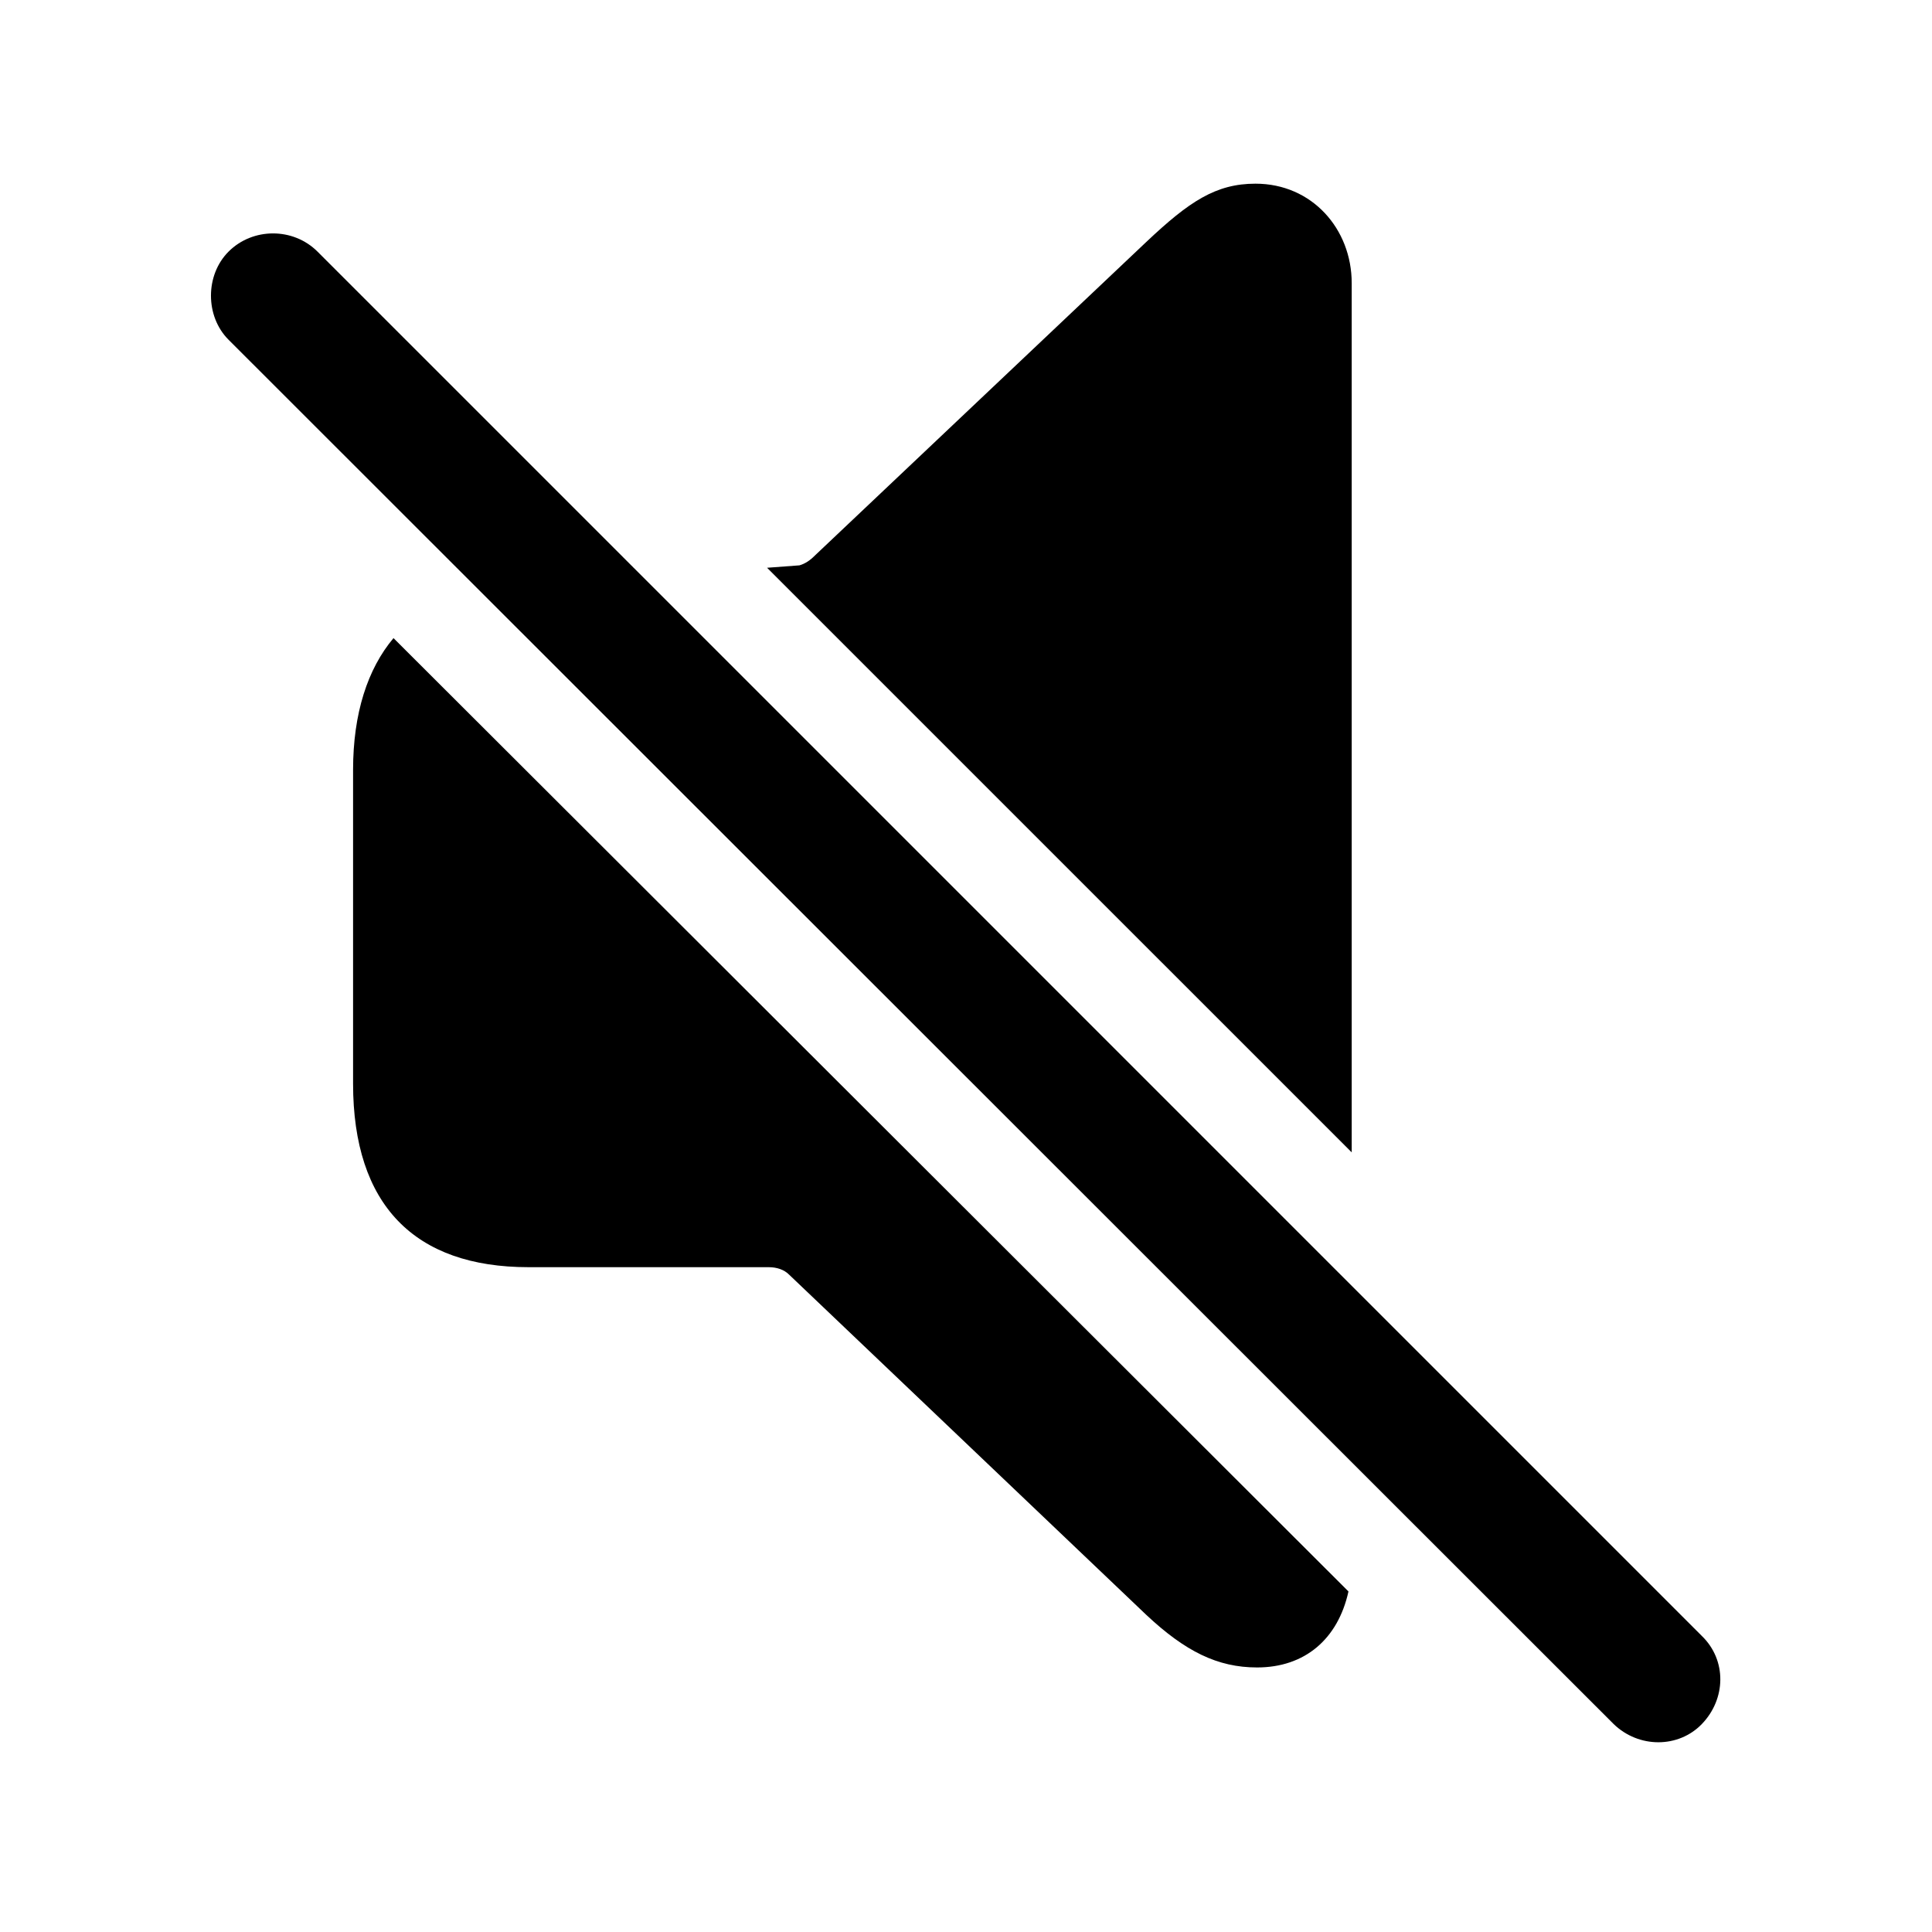
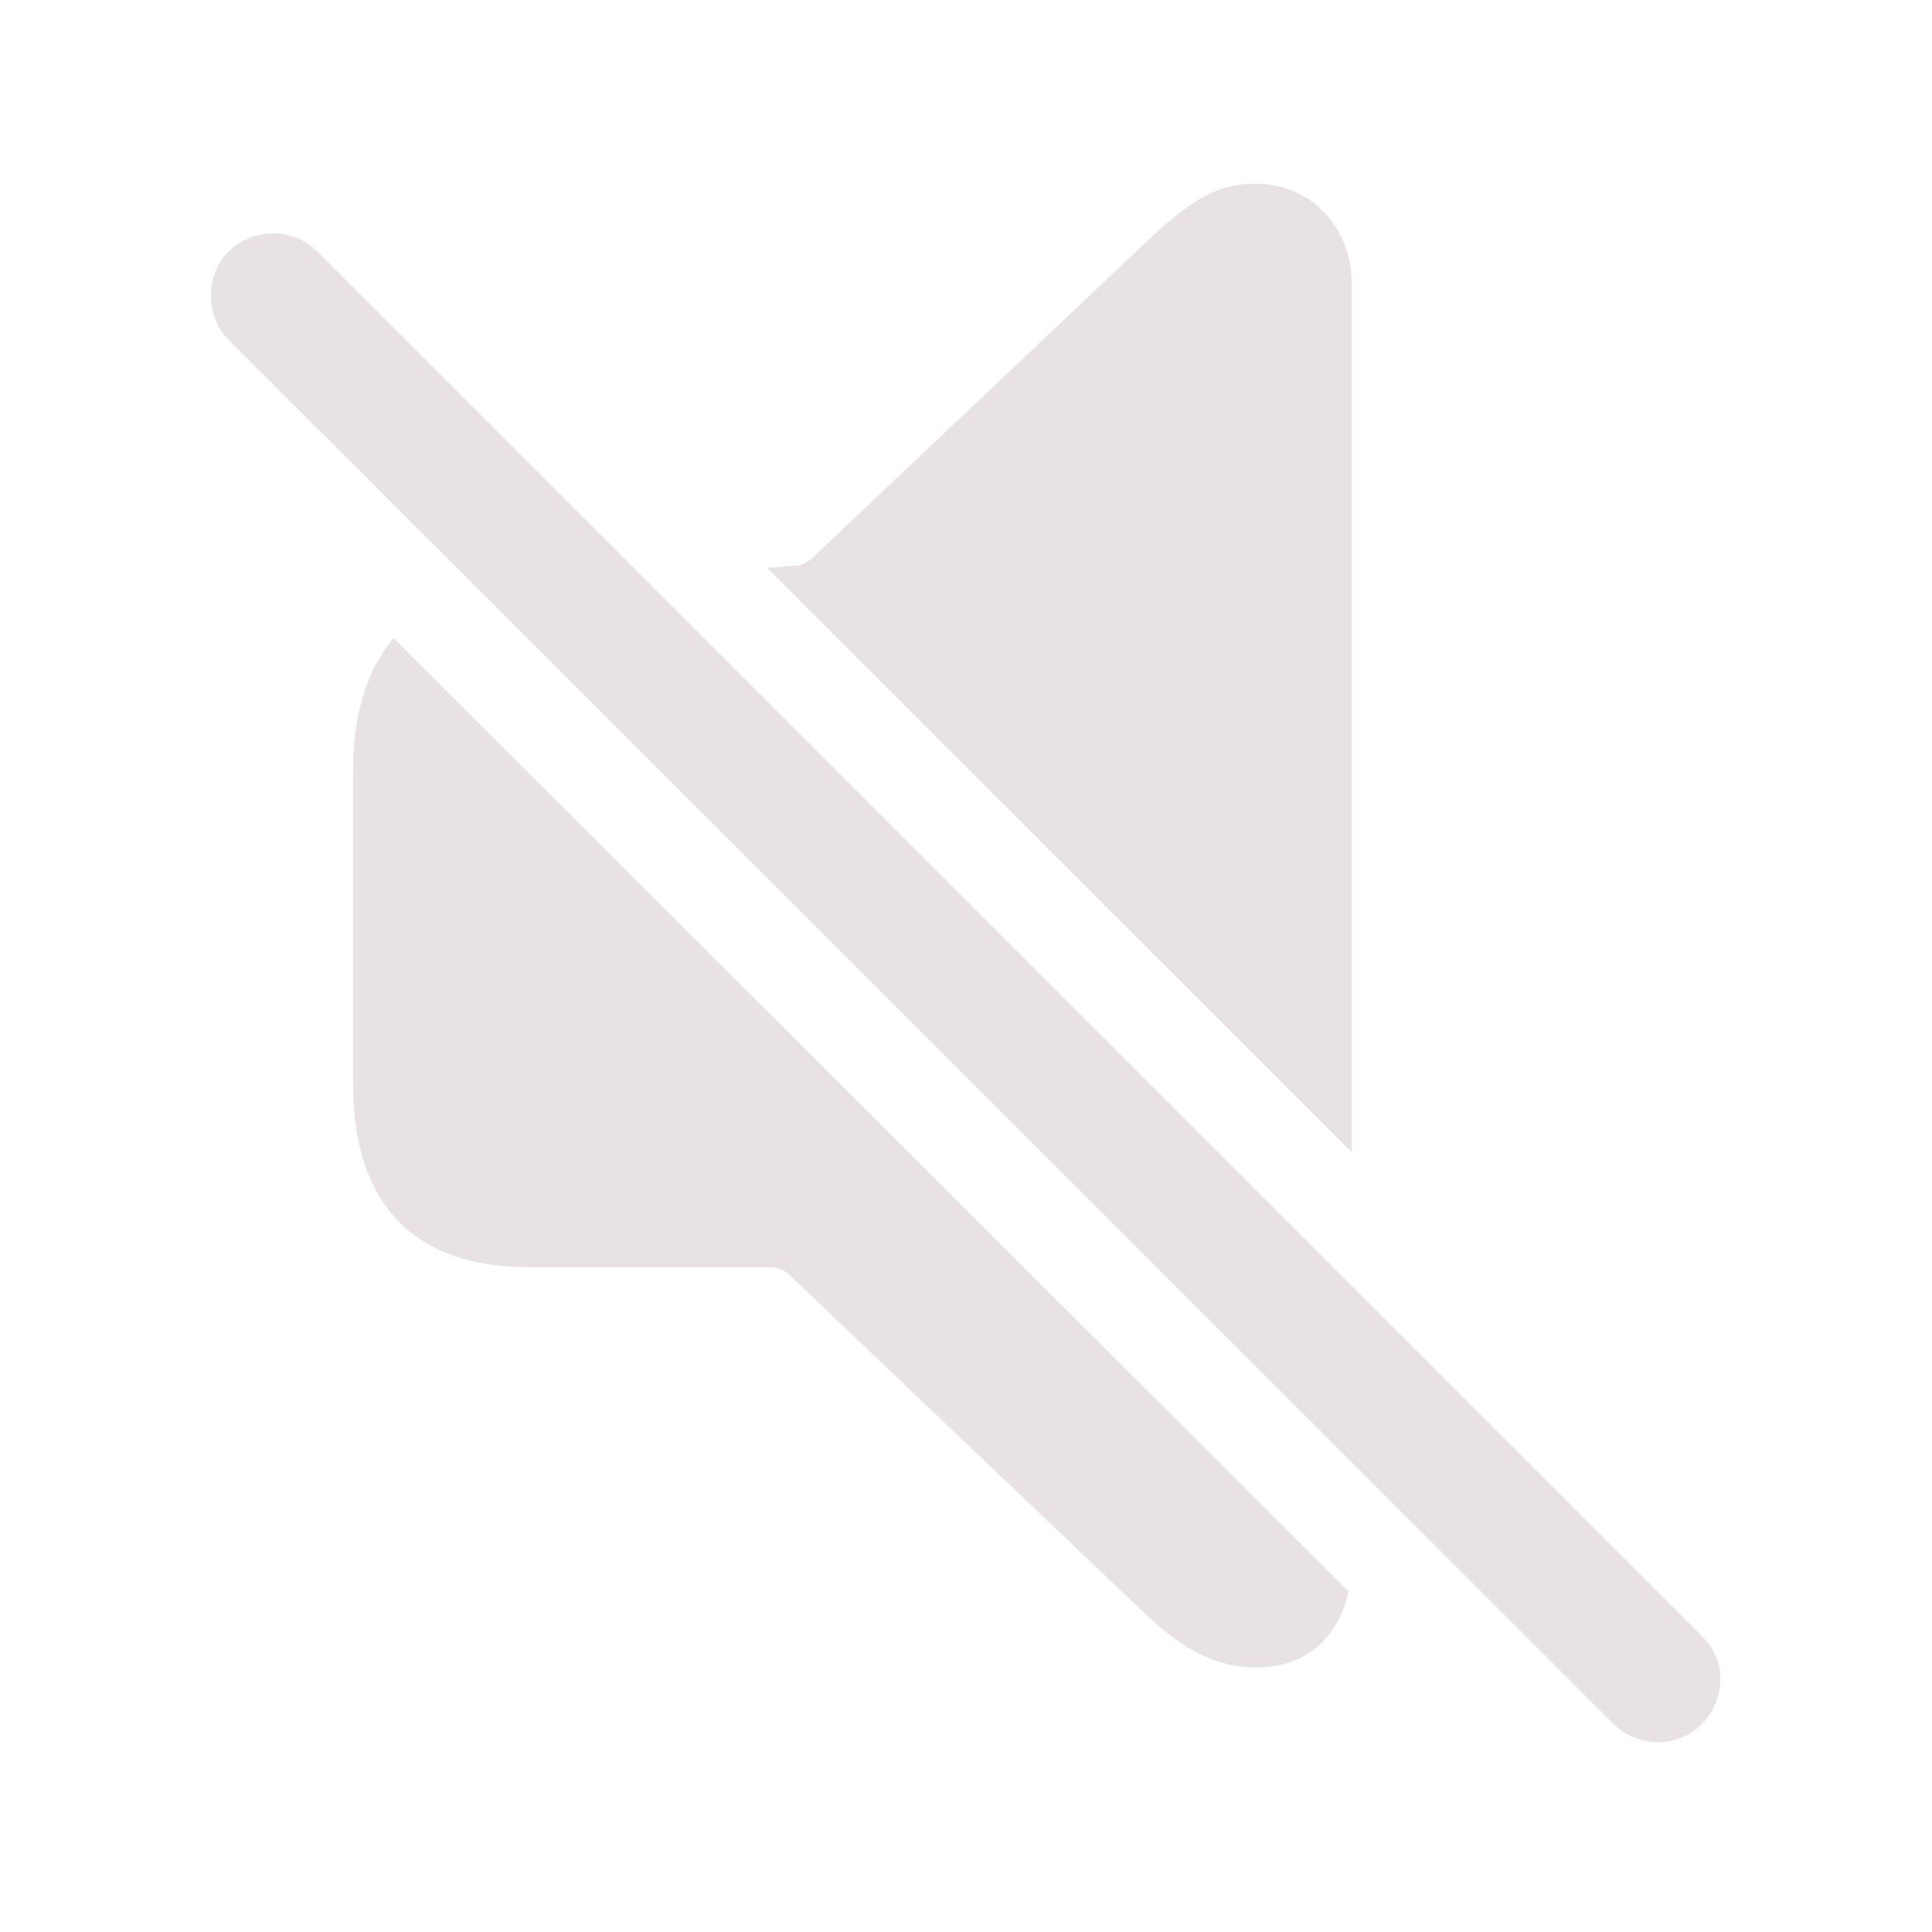
- <svg xmlns="http://www.w3.org/2000/svg" fill="#000000" width="120px" height="120px" viewBox="0 0 56 56">
+ <svg fill="#E9E2E5" width="120px" height="120px" viewBox="0 0 56 56">
  <path d="M 39.18 33.402 L 39.18 8.207 C 39.18 6.637 38.031 5.324 36.391 5.324 C 35.242 5.324 34.469 5.84 33.227 7.012 L 23.617 16.105 C 23.477 16.246 23.336 16.34 23.172 16.387 L 22.234 16.457 Z M 46.773 49.973 C 47.5 50.676 48.648 50.676 49.328 49.973 C 50.031 49.246 50.055 48.121 49.328 47.418 L 9.203 7.293 C 8.5 6.59 7.328 6.59 6.625 7.293 C 5.945 7.973 5.945 9.168 6.625 9.848 Z M 36.437 48.332 C 37.82 48.332 38.781 47.512 39.086 46.129 L 11.406 18.496 C 10.656 19.387 10.234 20.676 10.234 22.316 L 10.234 31.41 C 10.234 34.926 12.015 36.73 15.32 36.73 L 22.281 36.73 C 22.515 36.73 22.727 36.801 22.867 36.941 L 33.227 46.809 C 34.352 47.863 35.289 48.332 36.437 48.332 Z" />
</svg>
